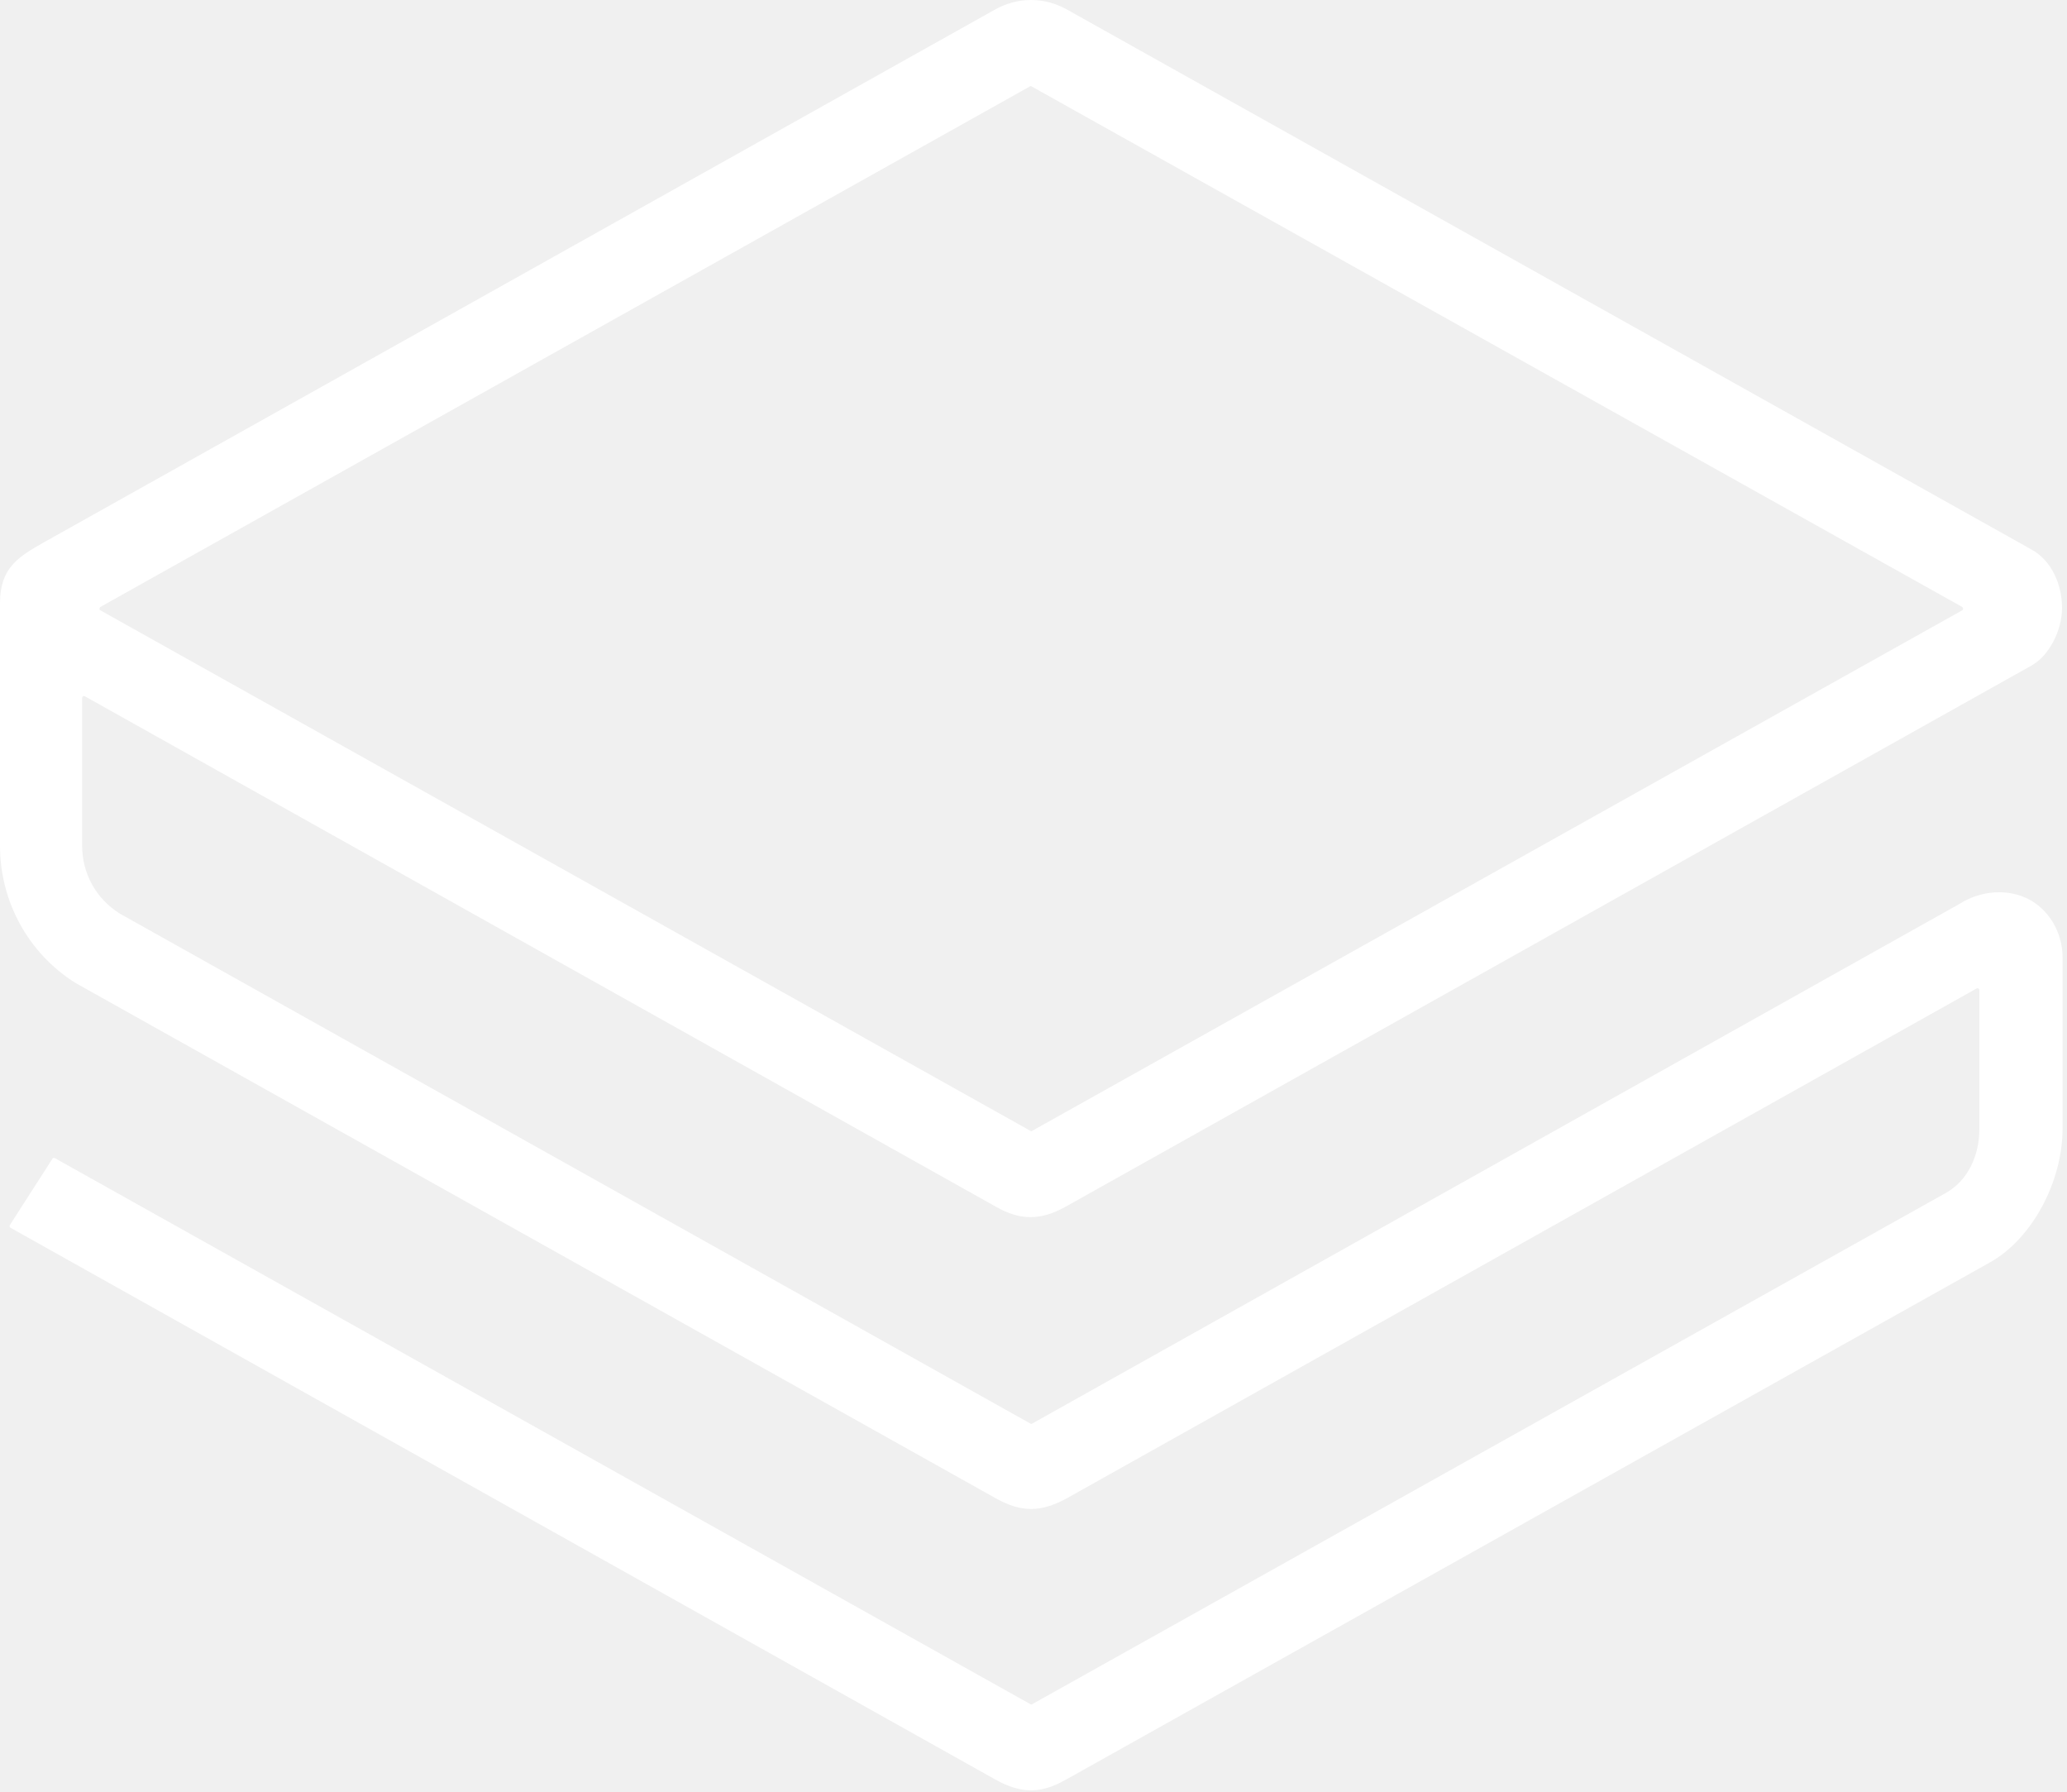
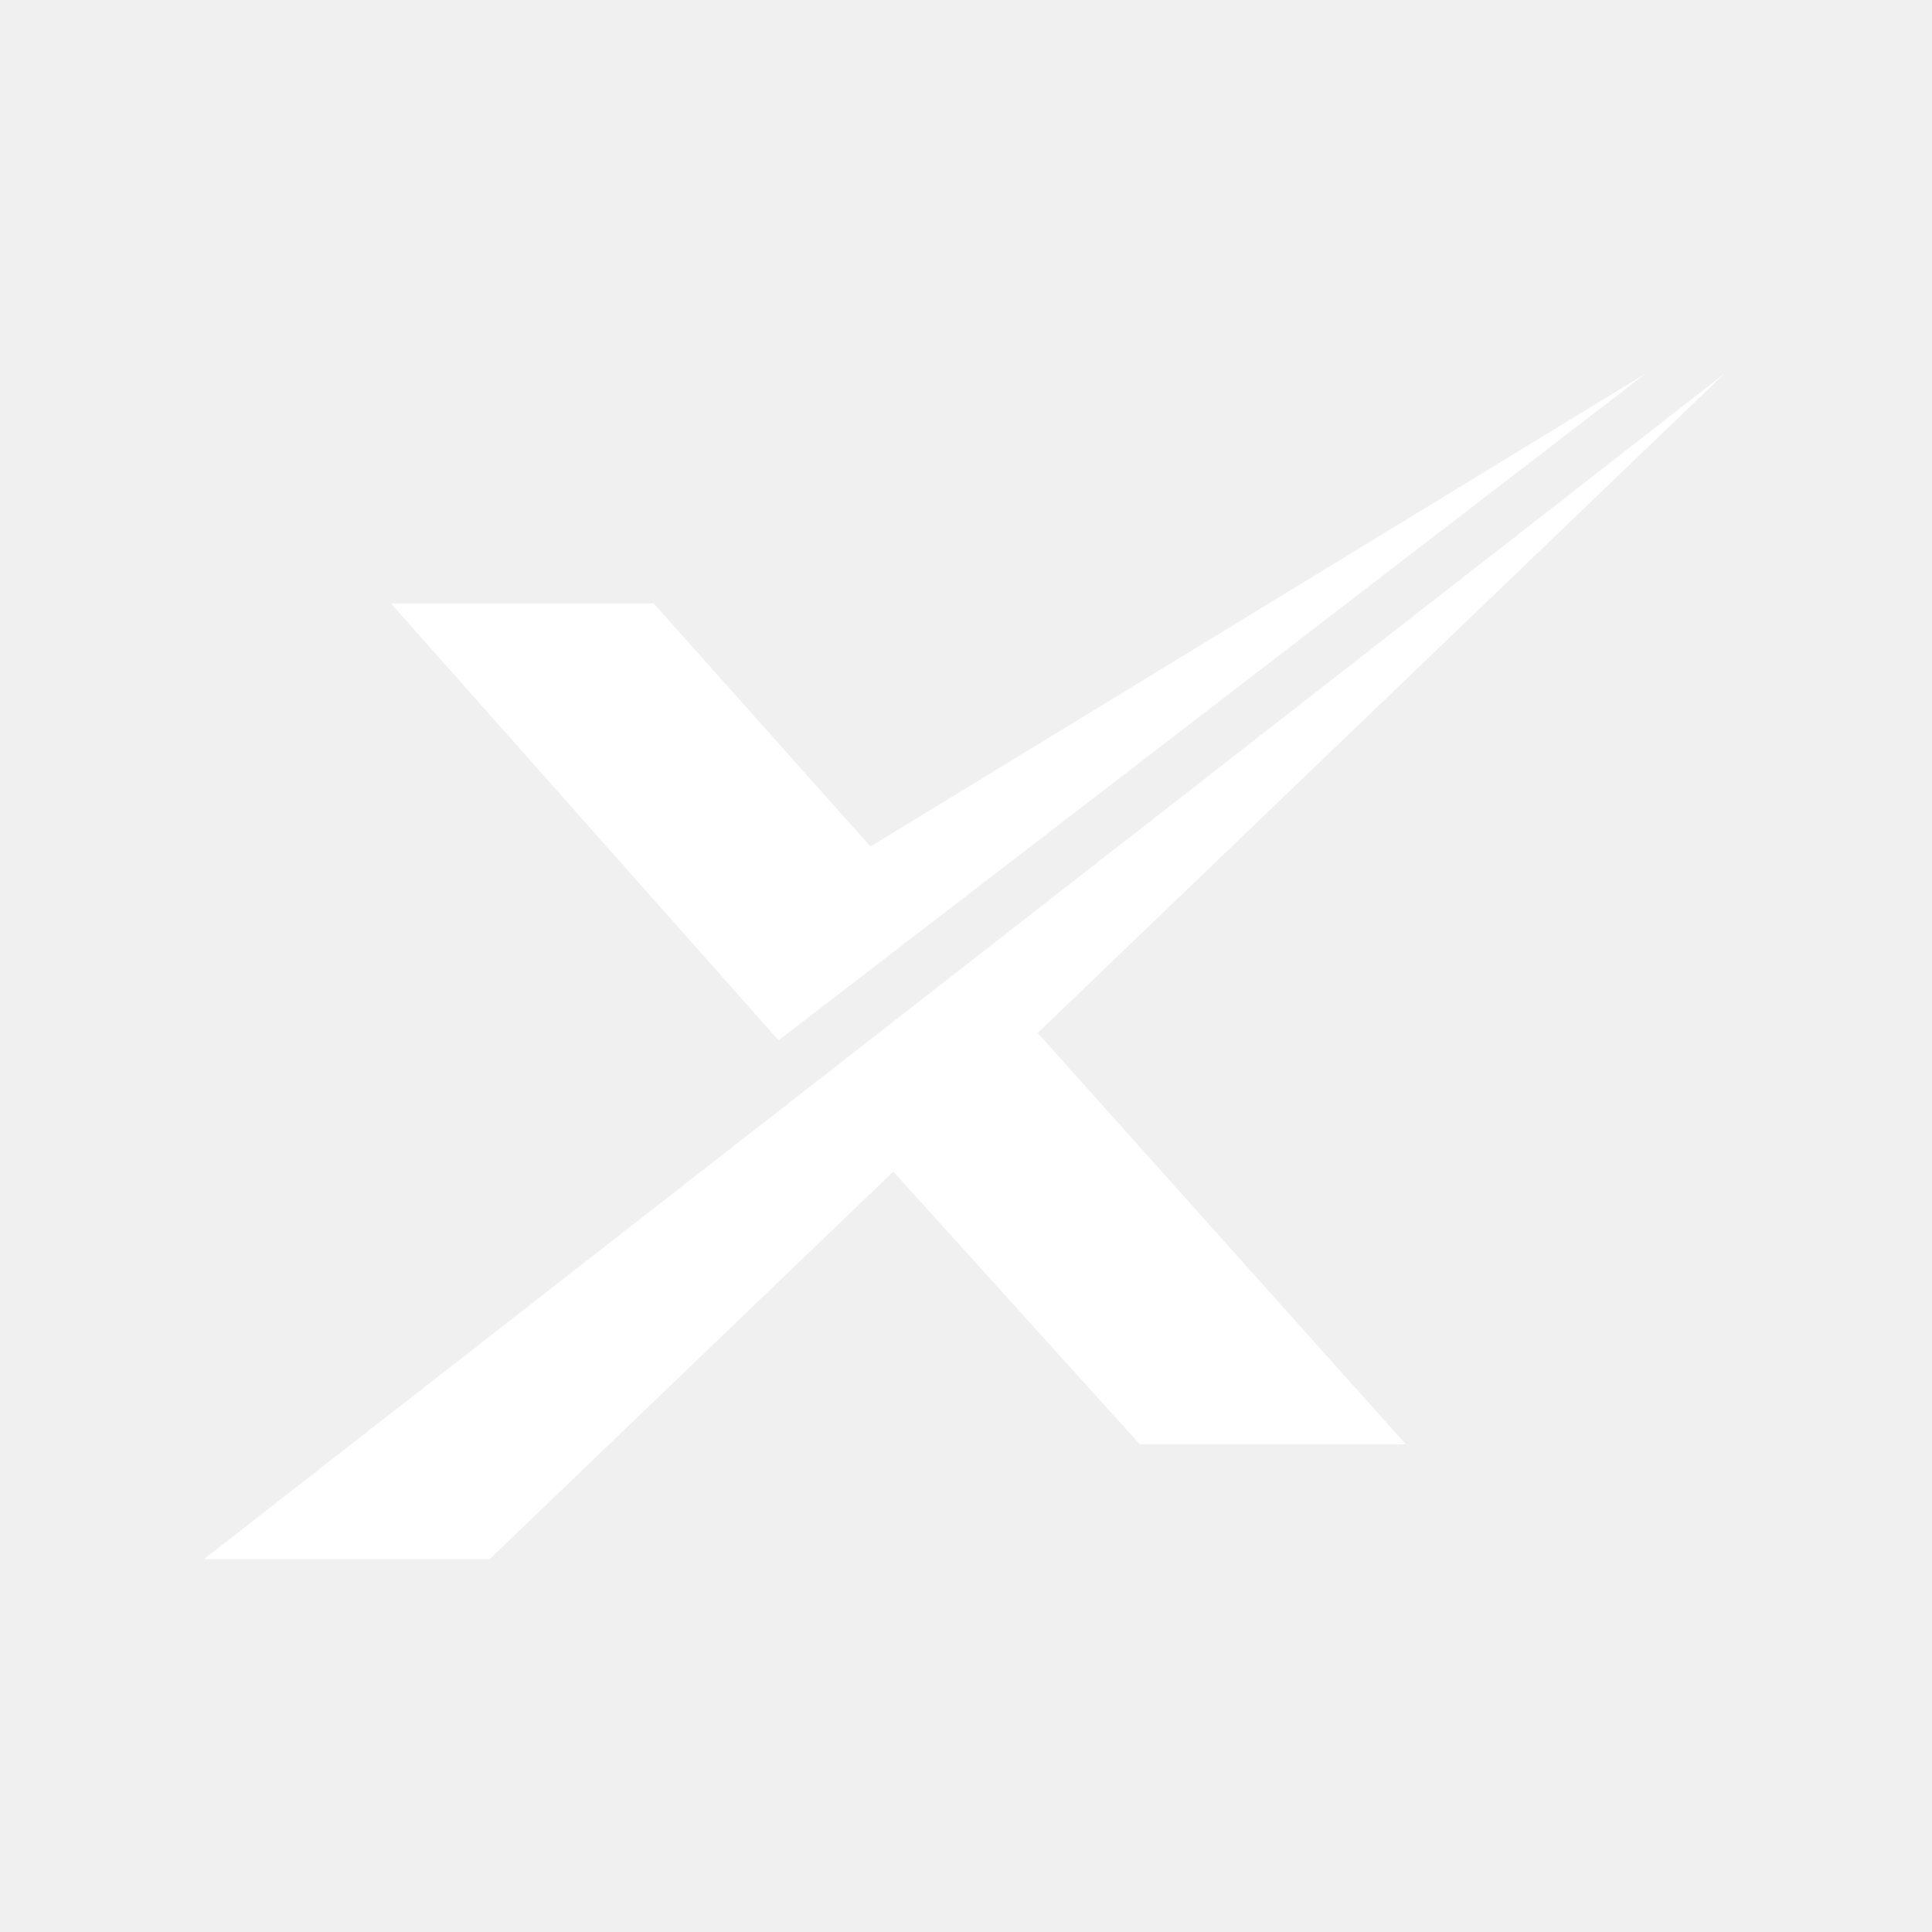
- <svg xmlns="http://www.w3.org/2000/svg" version="1.1" id="Layer_1" x="0px" y="0px" viewBox="0 0 375 325" style="enable-background:new 0 0 375 325;" xml:space="preserve">
-   <style type="text/css">
- 	.st0{fill-rule:evenodd;clip-rule:evenodd;fill:url(#Fill-1_1_);}
- </style>
-   <g id="Page-1">
-     <g id="logo">
-       <g id="Clip-2">
- 		</g>
-       <linearGradient id="Fill-1_1_" gradientUnits="userSpaceOnUse" x1="361.635" y1="13.485" x2="16.429" y2="309.851" gradientTransform="matrix(1 0 0 -1 0 326)">
-         <stop offset="0" style="stop-color:#ffffff" />
-         <stop offset="1" style="stop-color:#ffffff" />
-       </linearGradient>
-       <path id="Fill-1" class="st0" d="M18.2,110.7l168.7,94.4c0.1,0.1,0.3,0.1,0.4,0L356,110.7c0.2-0.1,0.2-0.4,0-0.6L187.2,15.7    c-0.1-0.1-0.3-0.1-0.4,0L18.2,110.1C18,110.3,18,110.6,18.2,110.7 M180.6,322.8L1.9,222.7c-0.2-0.1-0.2-0.3-0.1-0.5l7.7-12    c0.1-0.2,0.3-0.2,0.5-0.1l176.9,99c0.1,0.1,0.3,0.1,0.4,0L353,216.4c4.1-2.3,6.1-6.9,6.1-11.6v-25.2c0-0.3-0.3-0.4-0.5-0.3    l-165.1,92.5c-4.6,2.5-8.1,2.6-12.8,0l-167-93.5C5.1,172.9,0,163.5,0,153.4v-44c0-6.4,3.3-8.4,8.1-11.1L180.4,1.8    c4.2-2.4,9.1-2.4,13.3,0l174.9,97.9c3.6,2,5.5,6.3,5.5,10.6c0,4-2.3,8.6-5.5,10.4l-175.3,98.2c-4.5,2.5-8.2,2.5-12.6,0L15.4,126.3    c-0.2-0.1-0.5,0-0.5,0.3v26.8c0,5,2.5,9.6,6.8,12.3l165.2,92.5c0.1,0.1,0.3,0.1,0.4,0l168.3-94.3c4.4-2.8,10.6-2.9,14.6,0.7    c2.6,2.3,4,5.7,4,9.1v31c0,9.6-5.5,20-13.2,24.3l-167.6,93.8C188.8,325.4,185.3,325.4,180.6,322.8" />
-     </g>
-   </g>
+ <svg xmlns="http://www.w3.org/2000/svg" width="512" height="512" viewBox="0 0 512 512" fill="none">
+   <path d="M274.992 273.746L372.567 382.755H302.063L236.735 310.478L129.726 413.219H54L457.001 99L274.992 273.746ZM206.323 275.693L103.615 159.929H173.248L230.695 224.34L436.112 99L206.323 275.693Z" fill="white" />
</svg>
